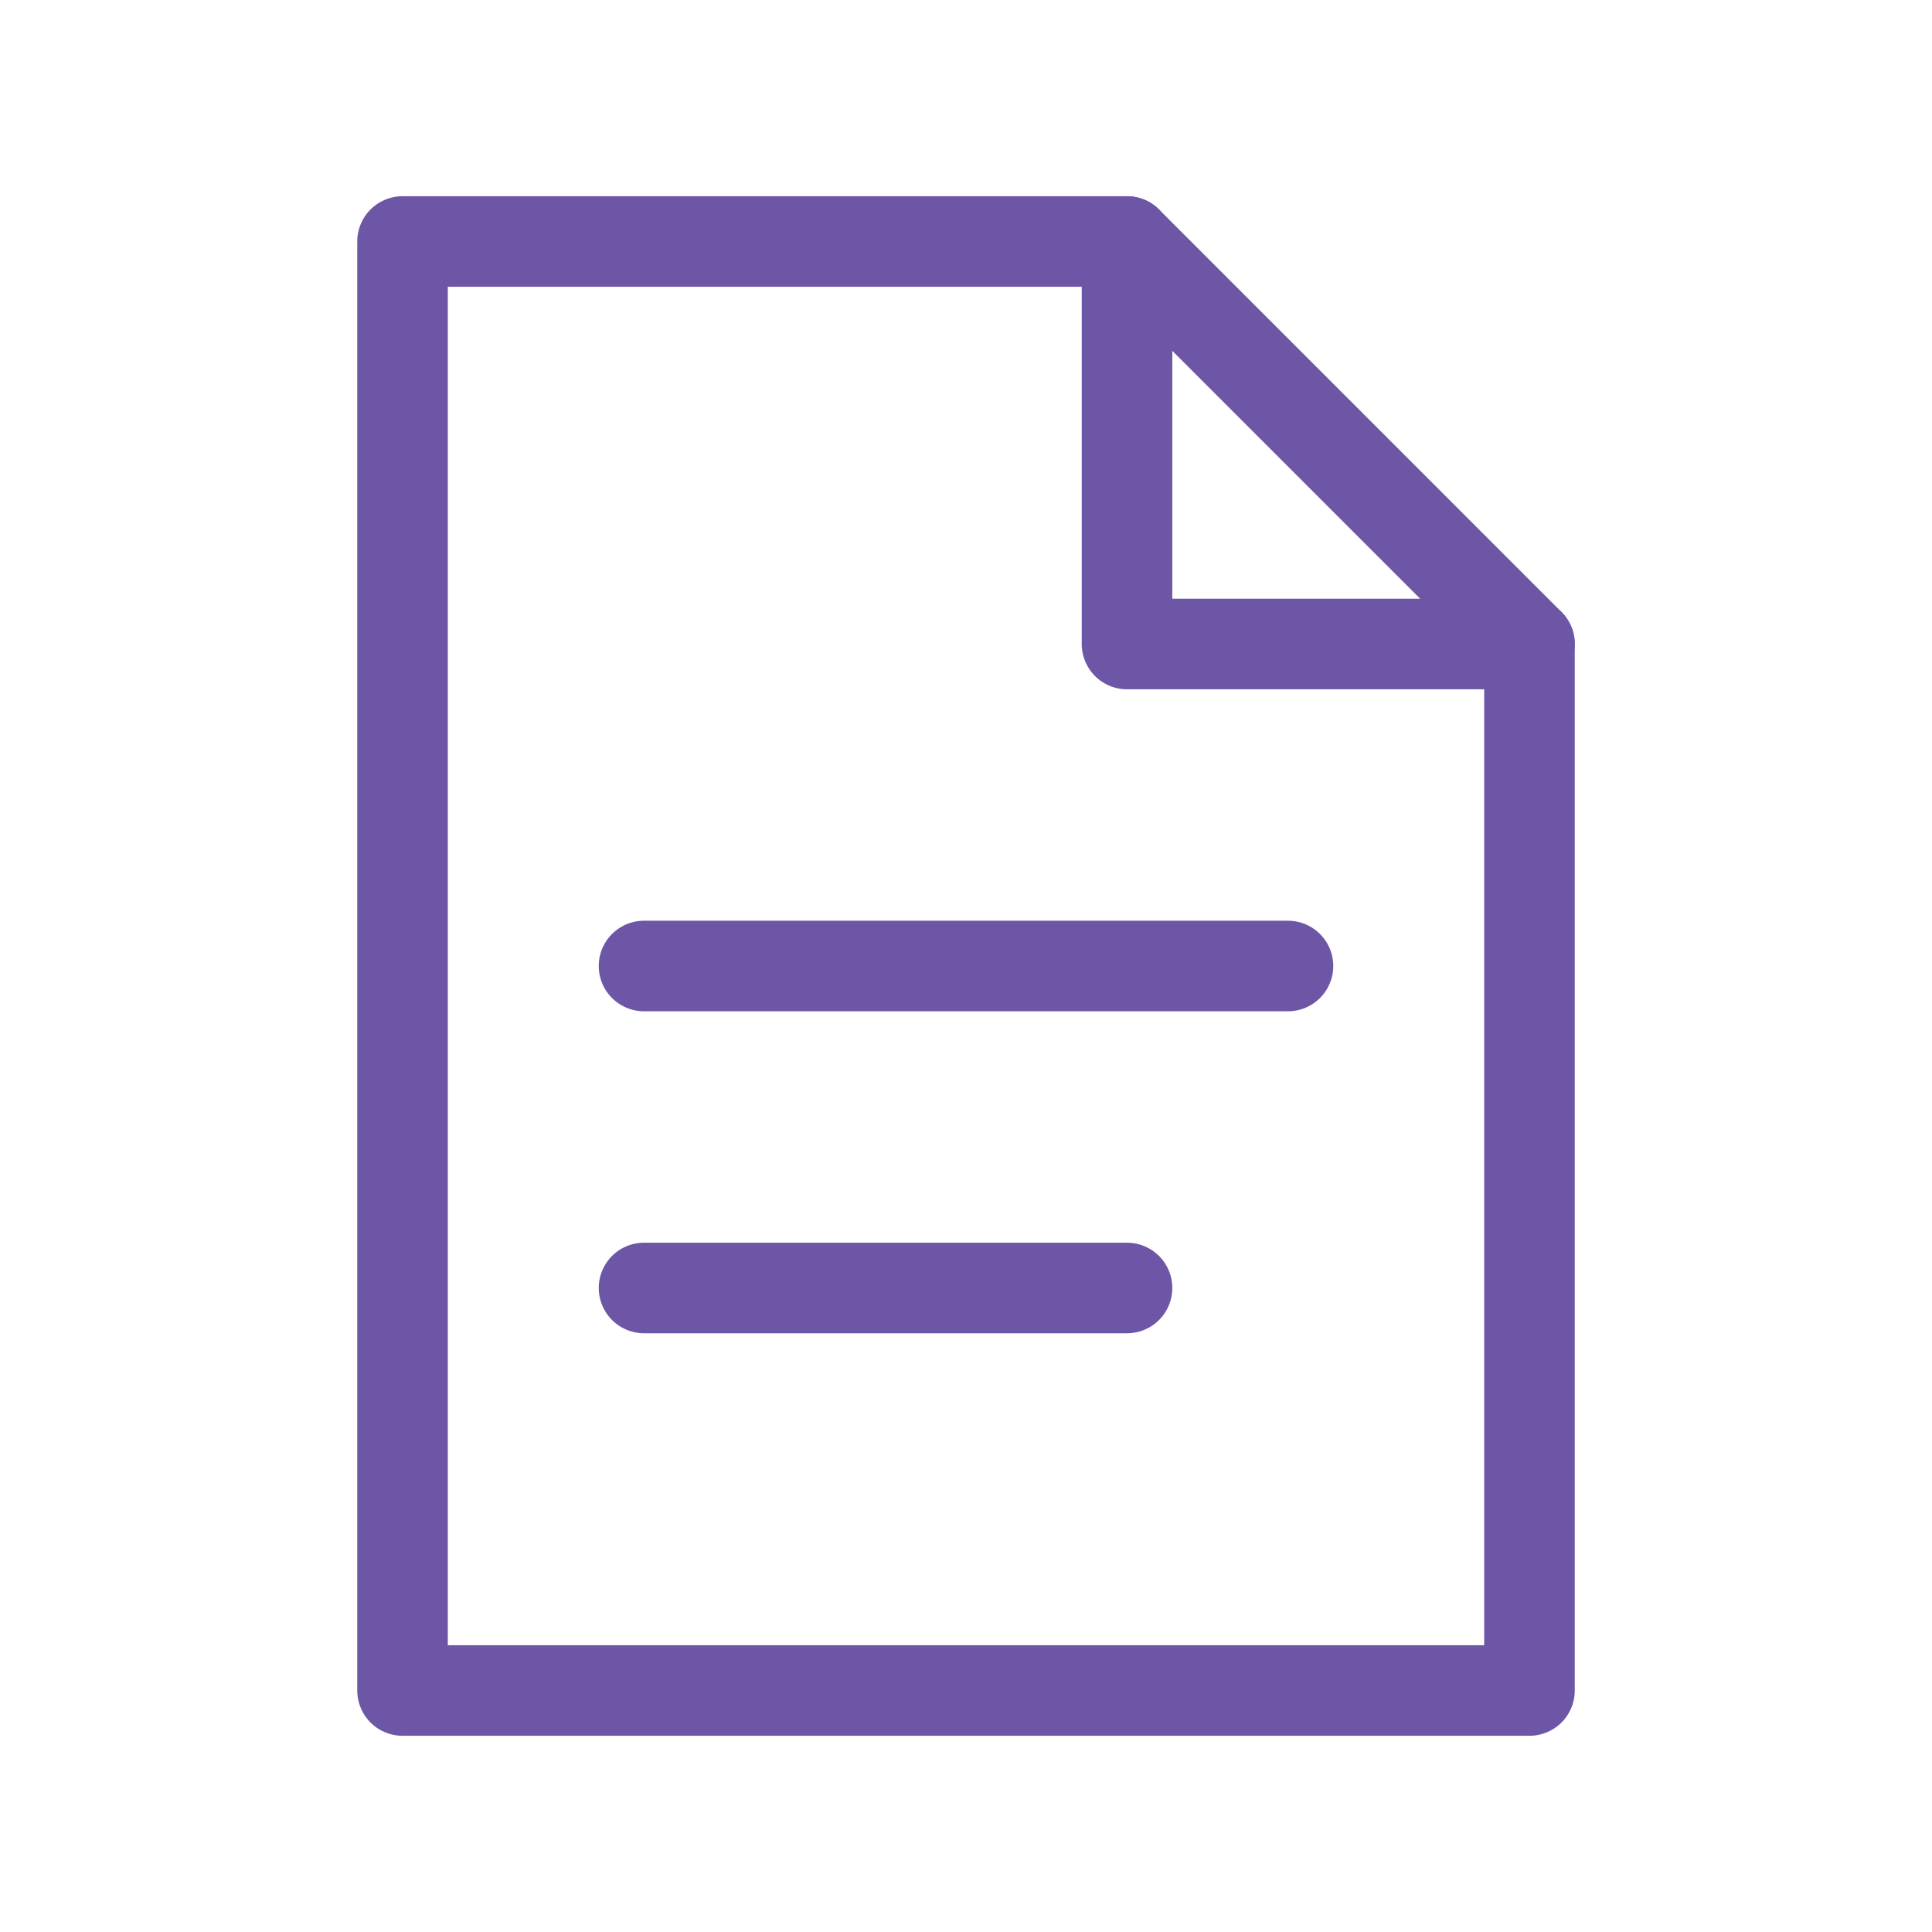
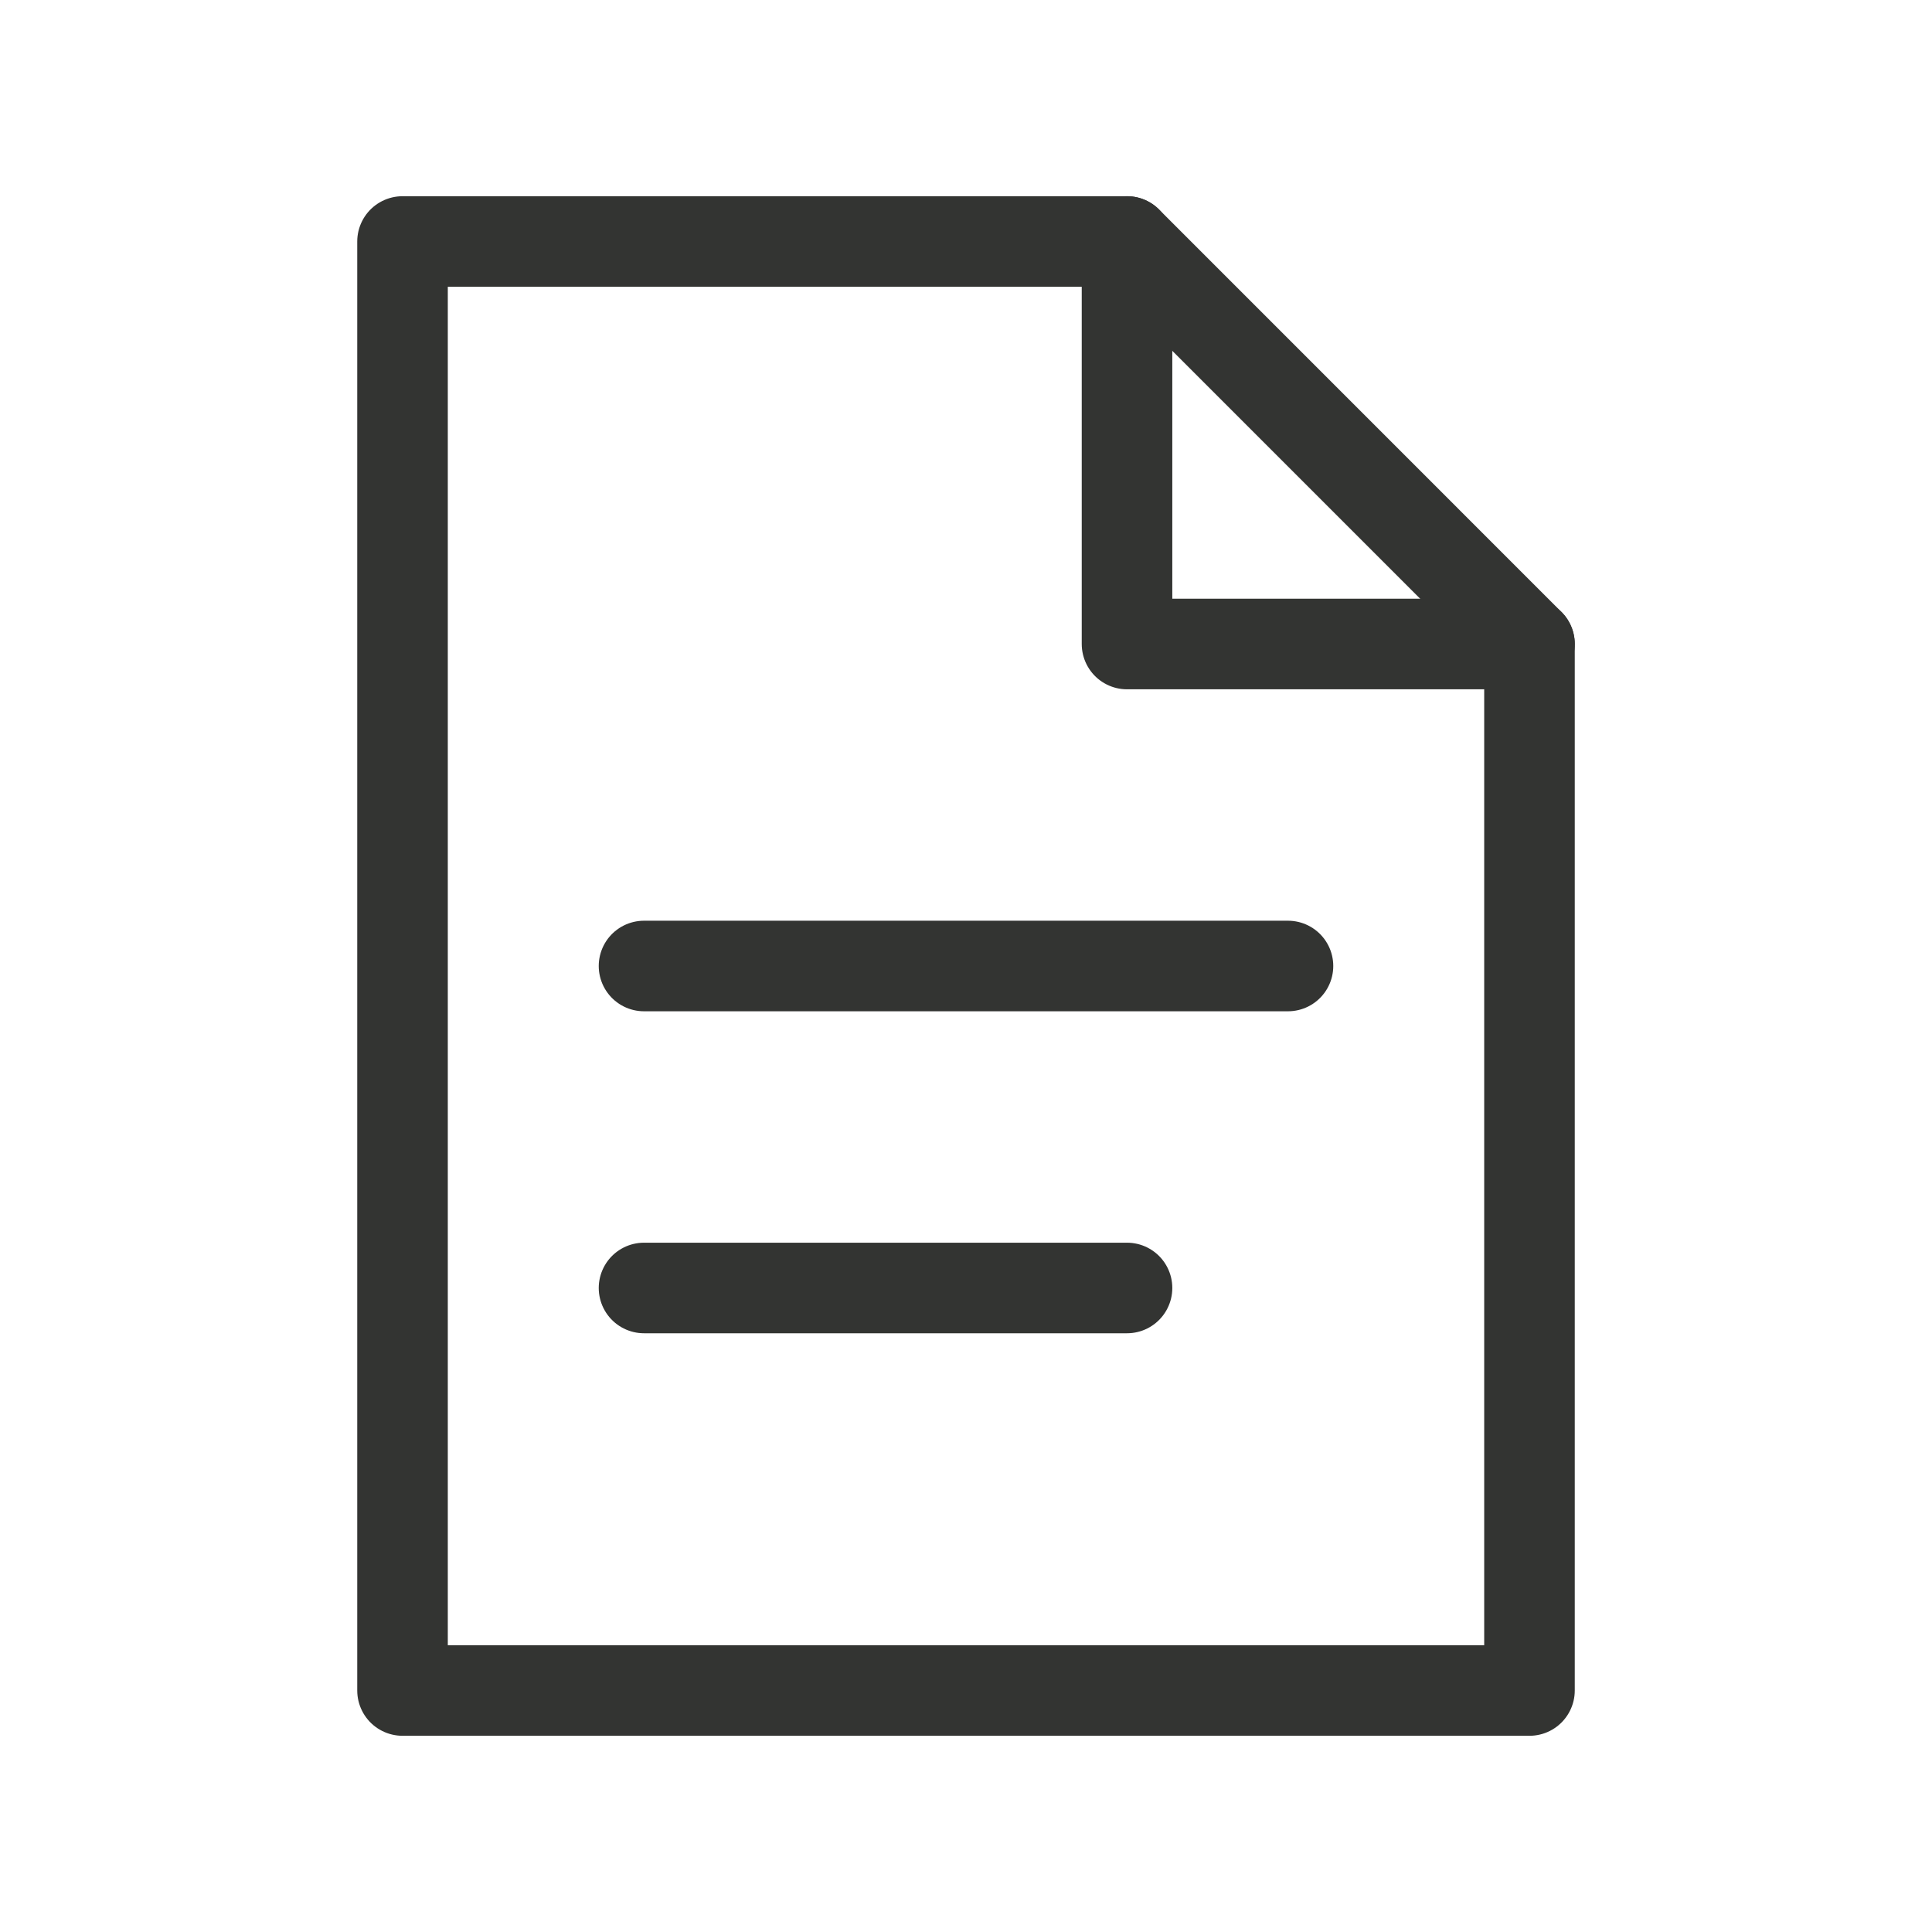
<svg xmlns="http://www.w3.org/2000/svg" preserveAspectRatio="none" overflow="visible" style="display: block;" width="32" height="32" viewBox="0 0 32 32" fill="none">
  <g id="Icon / file">
-     <path id="Vector" d="M18.667 4H6.667V28H25.333V10.667L18.667 4Z" stroke-width="1.5" stroke-linecap="round" stroke-linejoin="round" stroke="#6E56A6" />
-     <path id="Vector_2" d="M18.667 4V10.667H25.333M10.667 16H21.333M10.667 21.333H18.667" stroke-width="1.5" stroke-linecap="round" stroke-linejoin="round" stroke="#6E56A6" />
+     <path id="Vector" d="M18.667 4H6.667V28H25.333V10.667L18.667 4Z" stroke-width="1.5" stroke-linecap="round" stroke-linejoin="round" stroke="#333432" />
+     <path id="Vector_2" d="M18.667 4V10.667H25.333M10.667 16H21.333M10.667 21.333H18.667" stroke-width="1.5" stroke-linecap="round" stroke-linejoin="round" stroke="#333432" />
  </g>
</svg>
